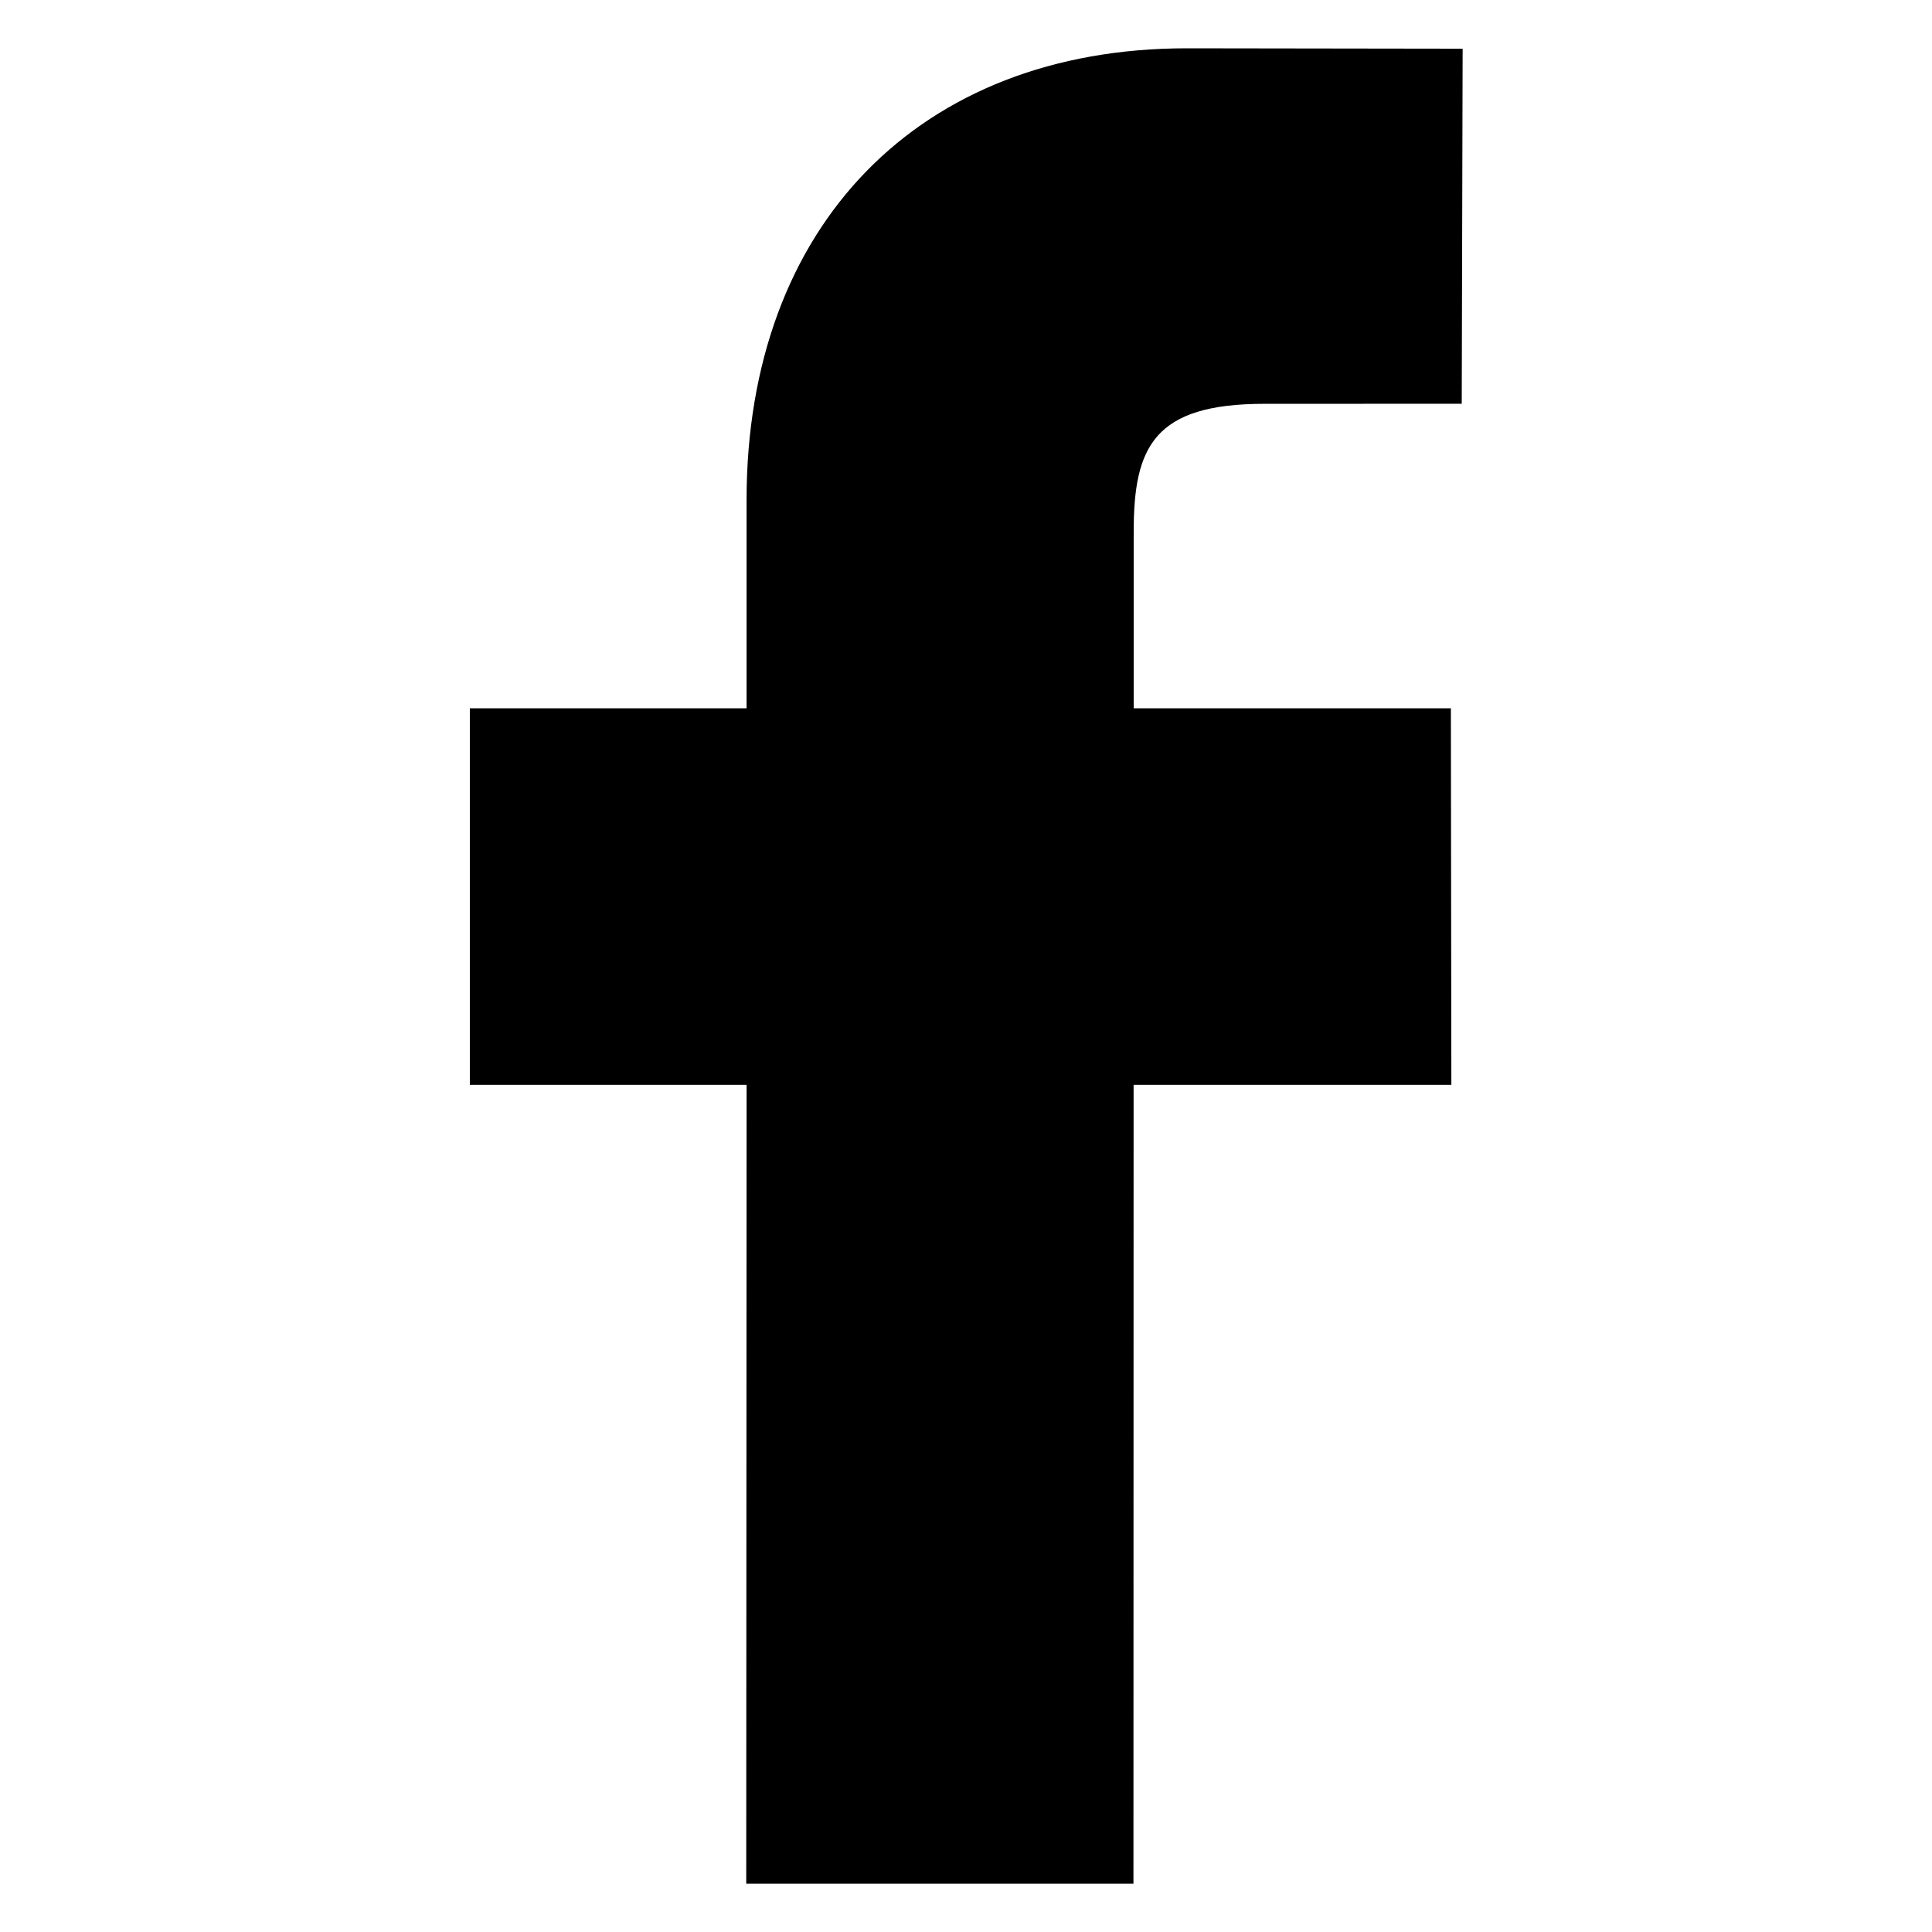
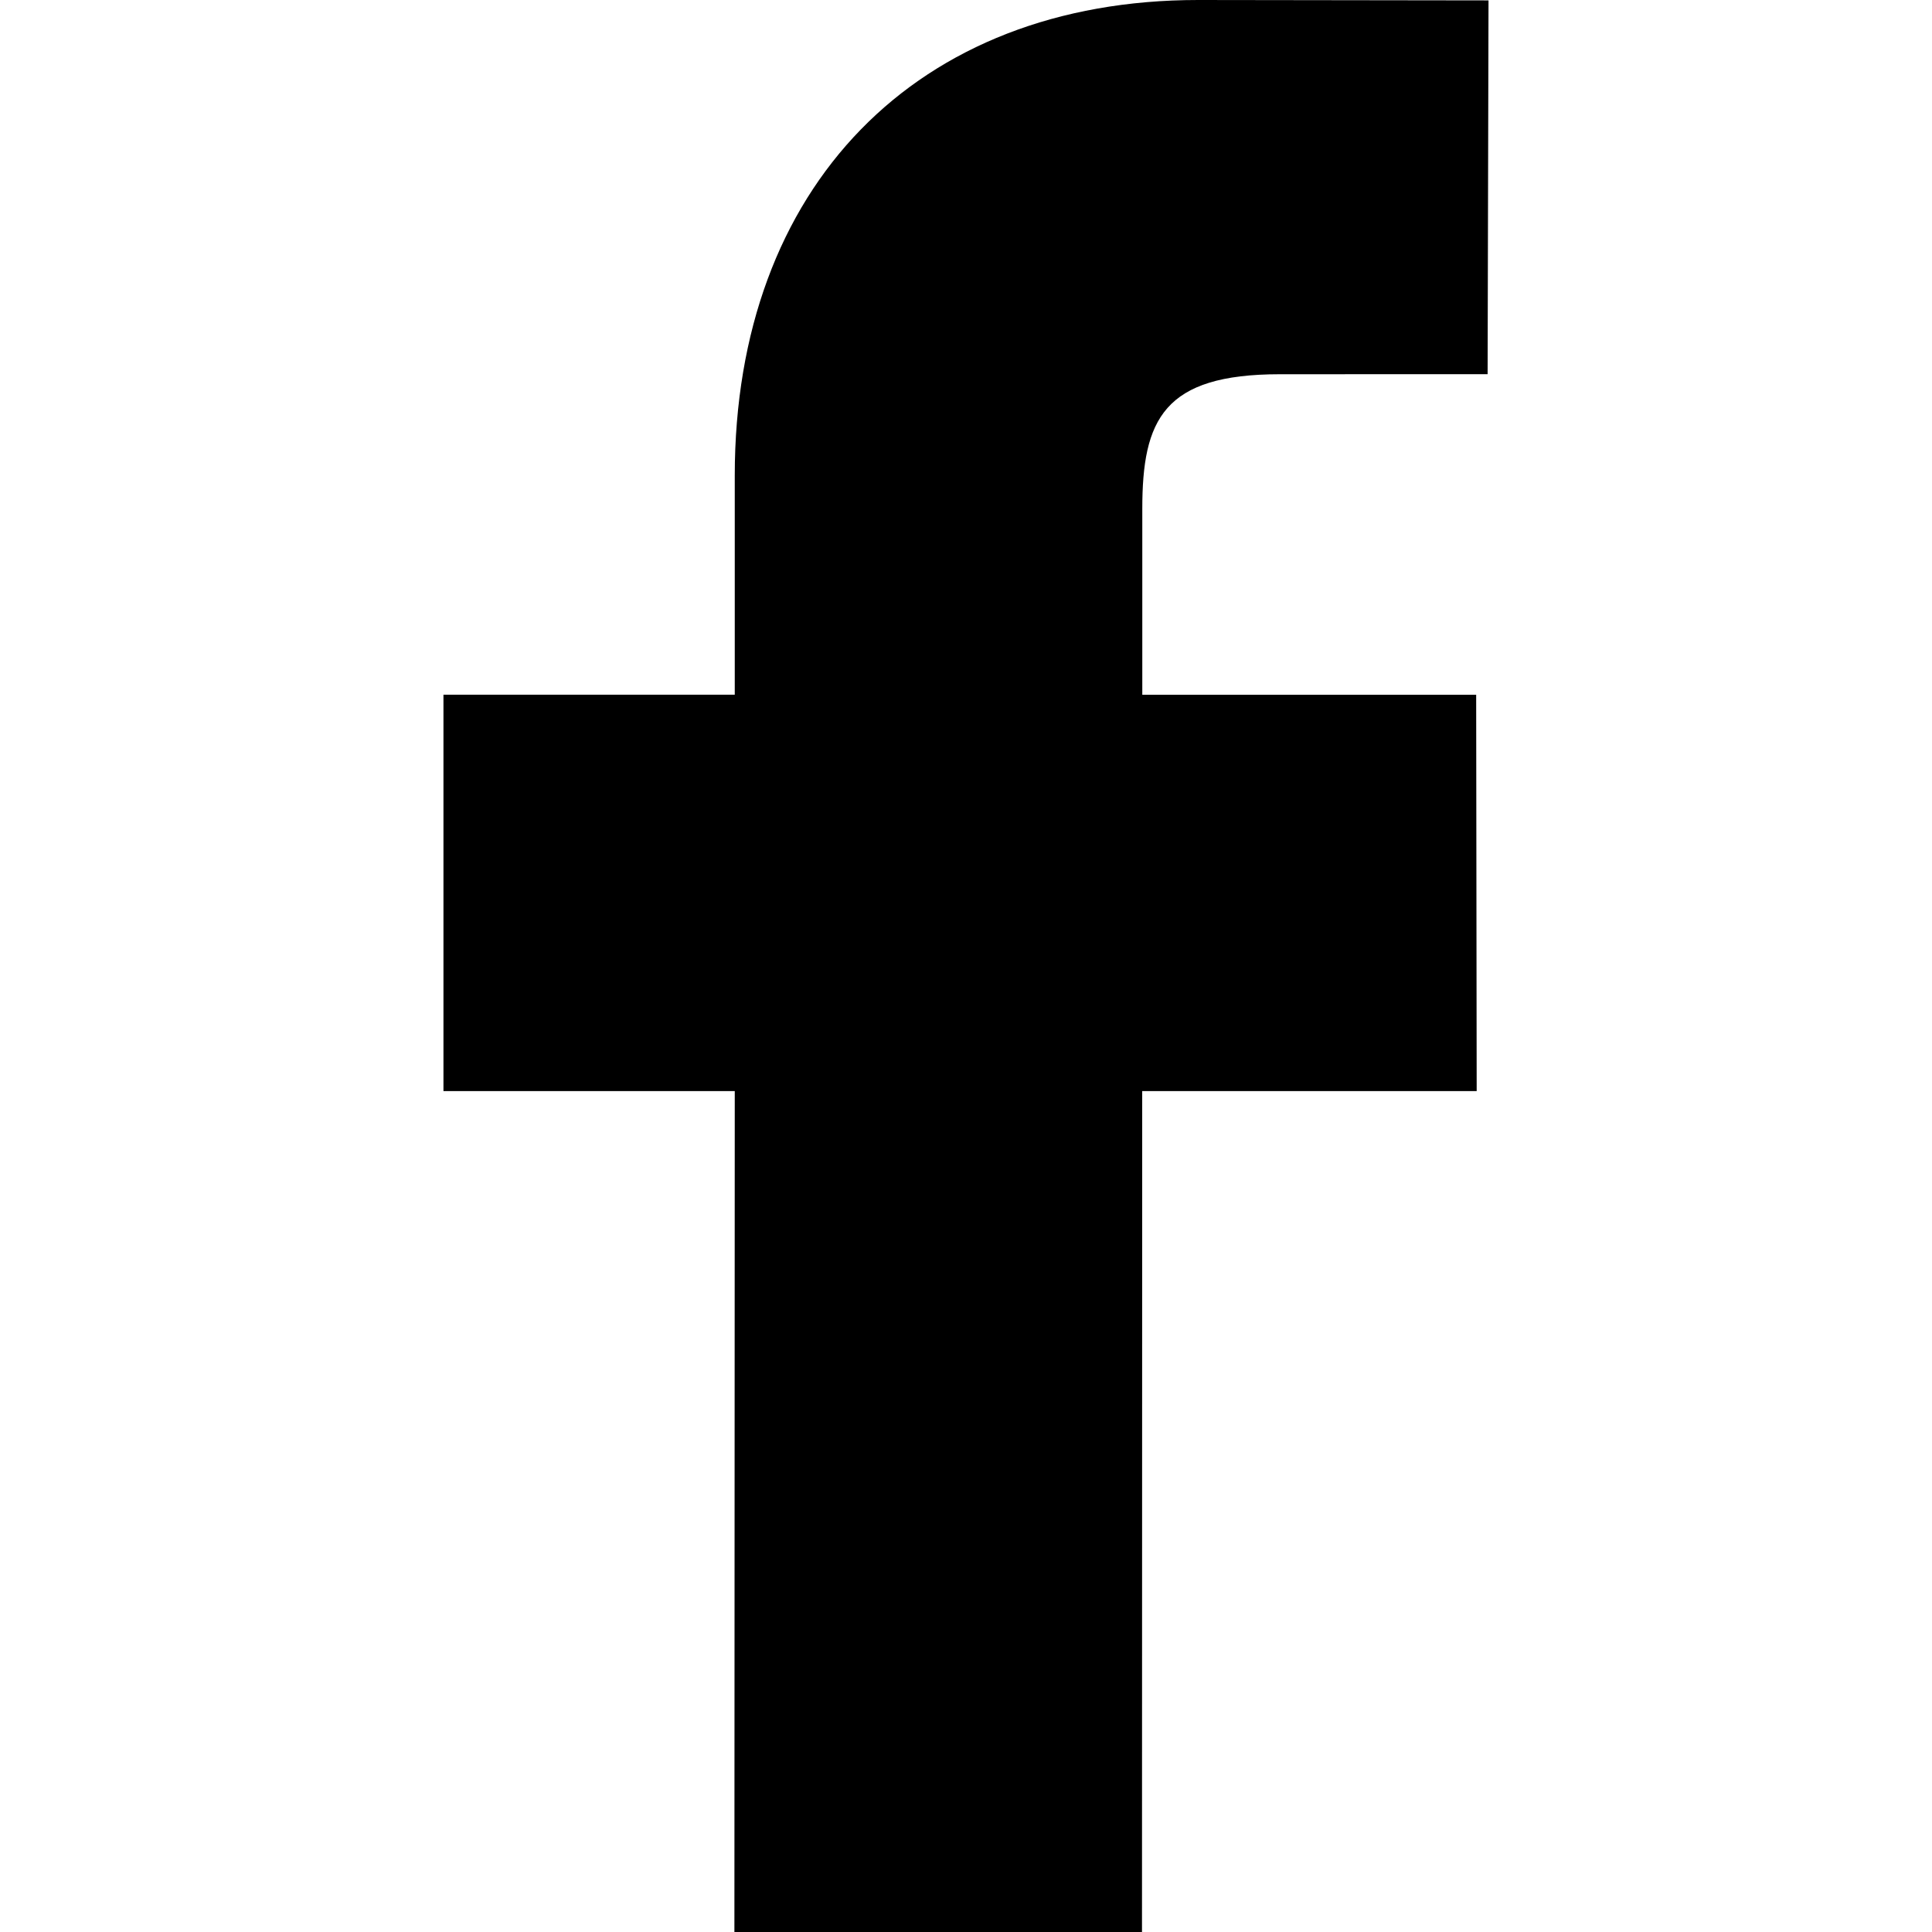
<svg xmlns="http://www.w3.org/2000/svg" width="64" height="64" viewBox="0 0 64 64">
-   <path d="M48.453 1.613l-9.14-.013c-8.857 0-14.582 5.873-14.582 14.963v6.9h-9.167v12.475h9.168L24.72 62.4h12.827l.005-26.462h10.526l-.016-12.475H37.555v-5.85c0-2.81.668-4.236 4.33-4.236l6.537-.002.03-11.762z" />
+   <path d="M49.31.013L39.69 0c-9.323 0-15.35 6.182-15.35 15.75v7.262h-9.65v13.132h9.65L24.328 64H37.83l.007-27.856h11.08l-.017-13.13H37.84v-6.157c0-2.96.702-4.46 4.557-4.46l6.882-.002c-.002 0 .03-12.303.03-12.382z" />
</svg>
